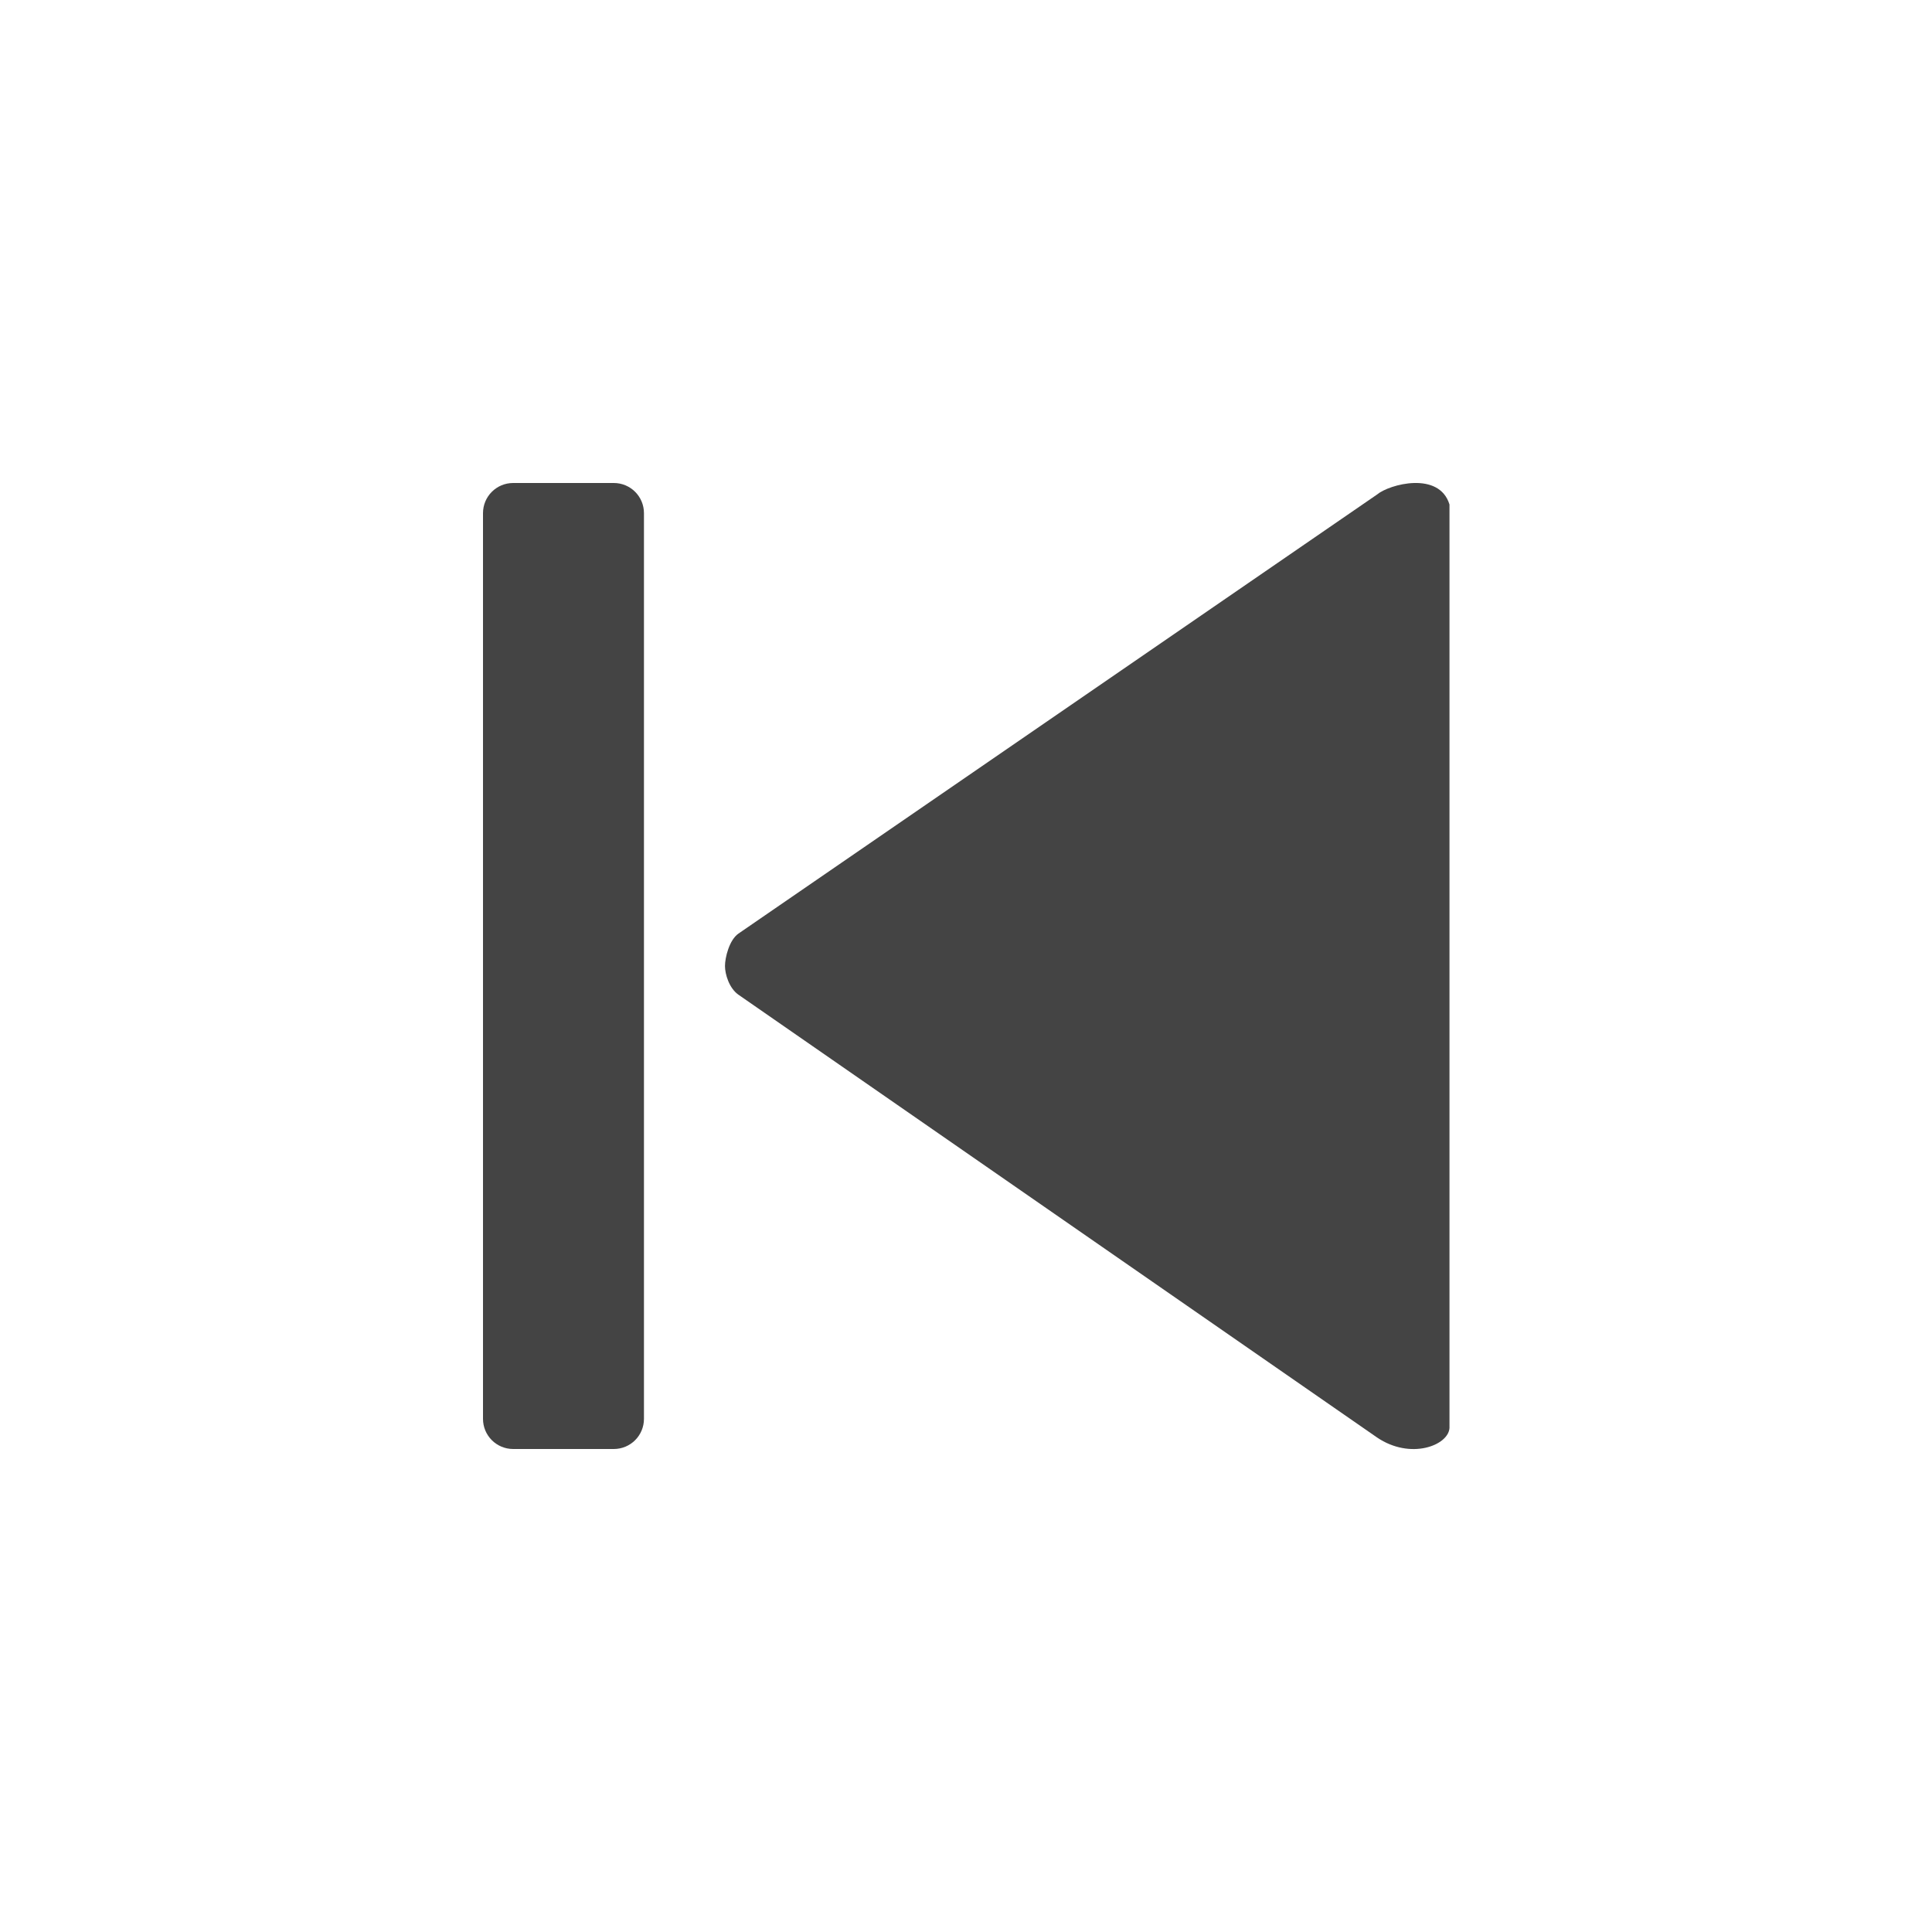
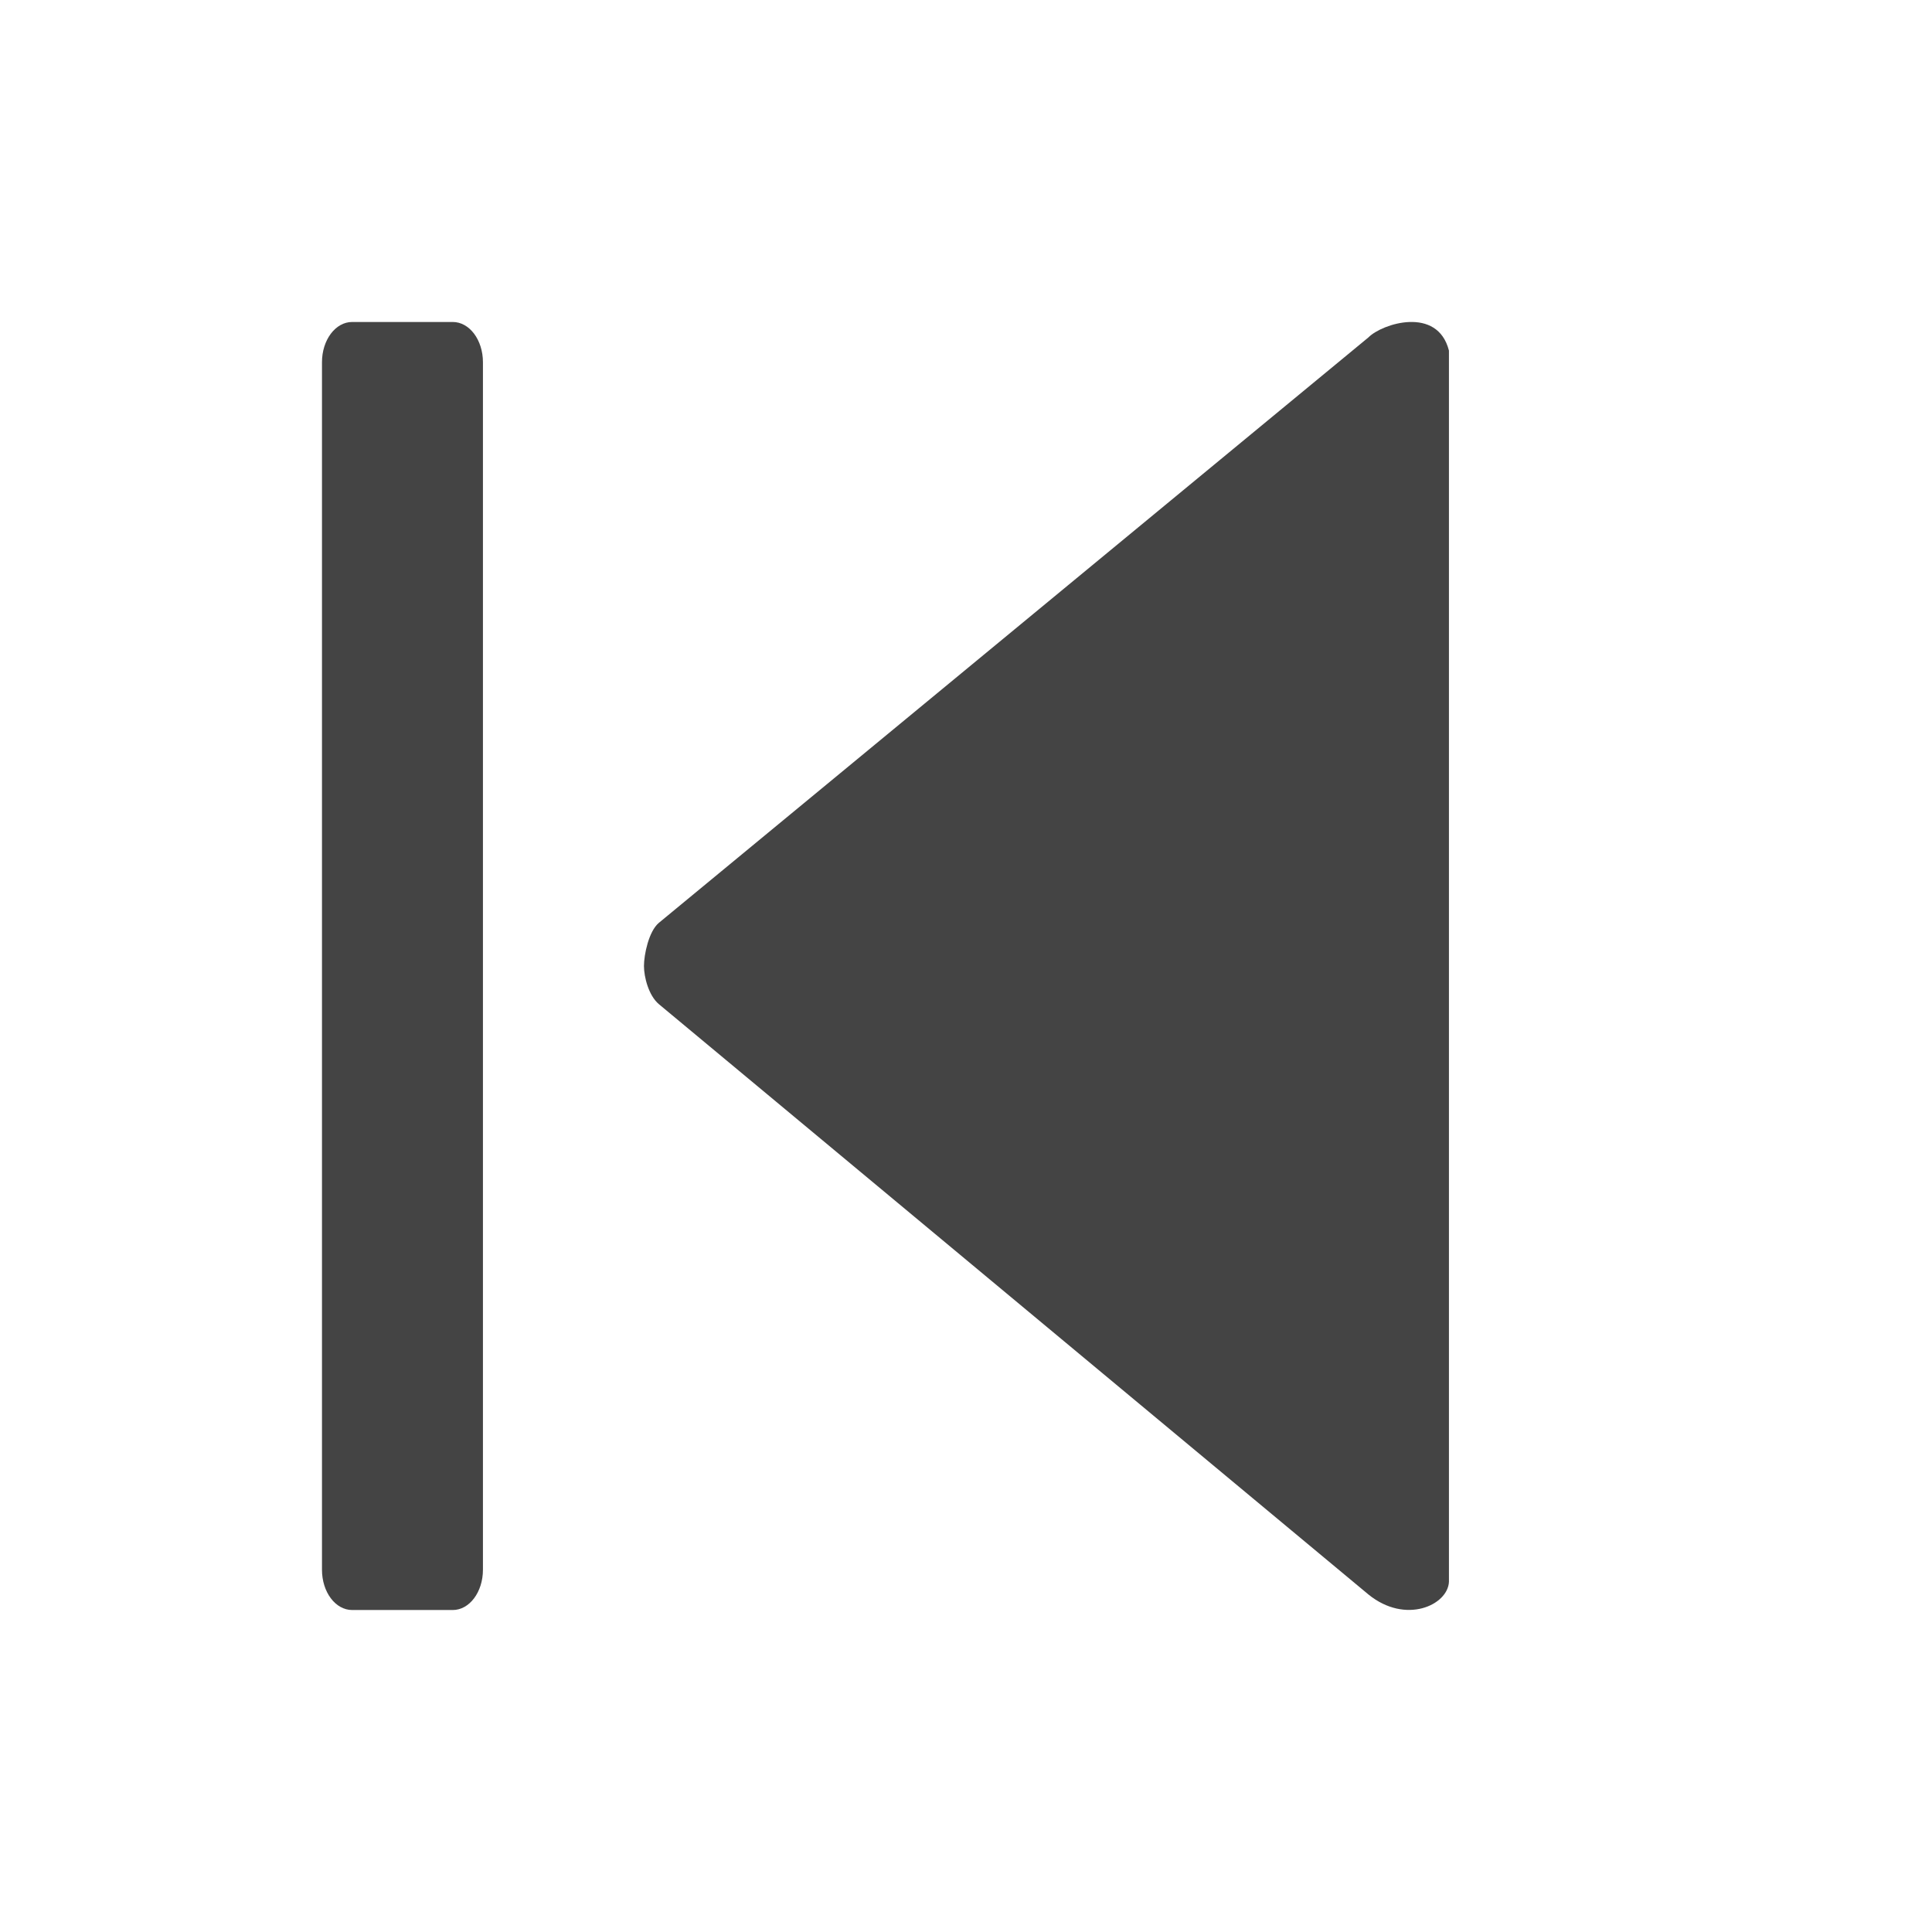
<svg xmlns="http://www.w3.org/2000/svg" version="1.1" width="32" height="32" viewBox="0 0 32 32" id="svg2">
  <defs id="defs10" />
-   <path style="fill:#444444" d="M 56,1 C 47.715,1 41,7.715 41,16 41,24.285 47.715,31 56,31 64.285,31 71,24.285 71,16 71,7.715 64.285,1 56,1 z m 0,2.812 C 62.731,3.812 68.188,9.269 68.188,16 68.188,22.731 62.731,28.188 56,28.188 49.269,28.188 43.812,22.731 43.812,16 43.812,9.269 49.269,3.812 56,3.812 z" id="path6" />
-   <path style="fill:#444444" d="M 22.808,8.191 12.23,15.464 c -0.152,0.107 -0.222,0.397 -0.222,0.536 0,0.138 0.07,0.368 0.222,0.475 l 10.578,7.334 c 0.555,0.376 1.182,0.132 1.2,-0.157 l 0,-15.296 C 23.838,7.798 23.011,8.02 22.808,8.191 z" id="path4" />
-   <path style="fill:#444444;fill-opacity:1;stroke:none" d="m 8.5,8 1.666,0 c 0.277,0 0.5,0.223 0.5,0.5 l 0,15 c 0,0.277 -0.223,0.5 -0.5,0.5 L 8.5,24 C 8.223,24 8,23.777 8,23.5 L 8,8.5 C 8,8.223 8.223,8 8.5,8 z" id="rect2989" />
+   <path style="fill:#444444" d="M 22.666,5.588 10.913,15.285 C 10.744,15.427 10.666,15.815 10.666,15.999 c 0,0.185 0.078,0.49 0.247,0.633 l 11.753,9.778 c 0.617,0.501 1.314,0.175 1.333,-0.209 l 0,-20.394 C 23.81,5.064 22.891,5.36 22.666,5.588 z" id="path4" />
+   <path style="fill:#444444;fill-opacity:1;stroke:none" d="m 5.833,5.333 1.666,0 c 0.277,0 0.5,0.297 0.5,0.667 l 0,20 c 0,0.369 -0.223,0.667 -0.5,0.667 l -1.666,0 c -0.277,0 -0.5,-0.297 -0.5,-0.667 l 0,-20 C 5.333,5.631 5.556,5.333 5.833,5.333 z" id="rect2989" />
  <path id="path3764" d="m -18.308,8.031 -9.095,7.422 C -27.533,15.562 -27.594,15.859 -27.594,16 c 0,0.141 0.06,0.375 0.191,0.484 l 9.095,7.484 c 0.477,0.384 1.016,0.134 1.032,-0.16 l 0,-15.609 C -17.423,7.63 -18.134,7.857 -18.308,8.031 z" style="fill:#444444" />
  <rect ry="0.5" rx="0.5" y="8" x="-30.667" height="16" width="2.666" id="rect3766" style="fill:#444444;fill-opacity:1;stroke:none" />
  <path transform="matrix(1.017011,0,0,1.017011,-30.32454,-3.990624)" d="m 20.312,19.656 a 14.094,14.094 0 1 1 -28.188,0 14.094,14.094 0 1 1 28.188,0 z" id="path3756" style="fill:none;stroke:#444444;stroke-width:1.311;stroke-miterlimit:4;stroke-opacity:1;stroke-dasharray:none" />
-   <path id="path2989" d="m 44.089,37.341 4.999,0 c 0.831,0 1.5,0.279 1.5,0.625 l 0,18.75 c 0,0.346 -0.669,0.625 -1.5,0.625 l -4.999,0 c -0.831,0 -1.5,-0.279 -1.5,-0.625 l 0,-18.75 c 0,-0.346 0.669,-0.625 1.5,-0.625 z" style="fill:#ad7fa8;fill-opacity:1;stroke:none" />
+   <path id="path2989" d="m 38.161,5.711 4.999,0 c 0.831,0 1.5,0.279 1.5,0.625 l 0,18.75 c 0,0.346 -0.669,0.625 -1.5,0.625 l -4.999,0 c -0.831,0 -1.5,-0.279 -1.5,-0.625 l 0,-18.75 c 0,-0.346 0.669,-0.625 1.5,-0.625 z" style="fill:#ad7fa8;fill-opacity:1;stroke:none" />
+   <path id="path2988" d="m 22.808,-31.809 -10.578,7.273 c -0.152,0.107 -0.222,0.397 -0.222,0.536 0,0.138 0.07,0.368 0.222,0.475 l 10.578,7.334 c 0.555,0.376 1.182,0.132 1.2,-0.157 l 0,-15.296 c -0.17,-0.557 -0.997,-0.335 -1.2,-0.165 z" style="fill:#444444" />
+   <path id="path2990" d="m 8.5,-32 1.666,0 c 0.277,0 0.5,0.223 0.5,0.5 l 0,15 c 0,0.277 -0.223,0.5 -0.5,0.5 L 8.5,-16 C 8.223,-16 8,-16.223 8,-16.5 l 0,-15 C 8,-31.777 8.223,-32 8.5,-32 z" style="fill:#444444;fill-opacity:1;stroke:none" />
</svg>
